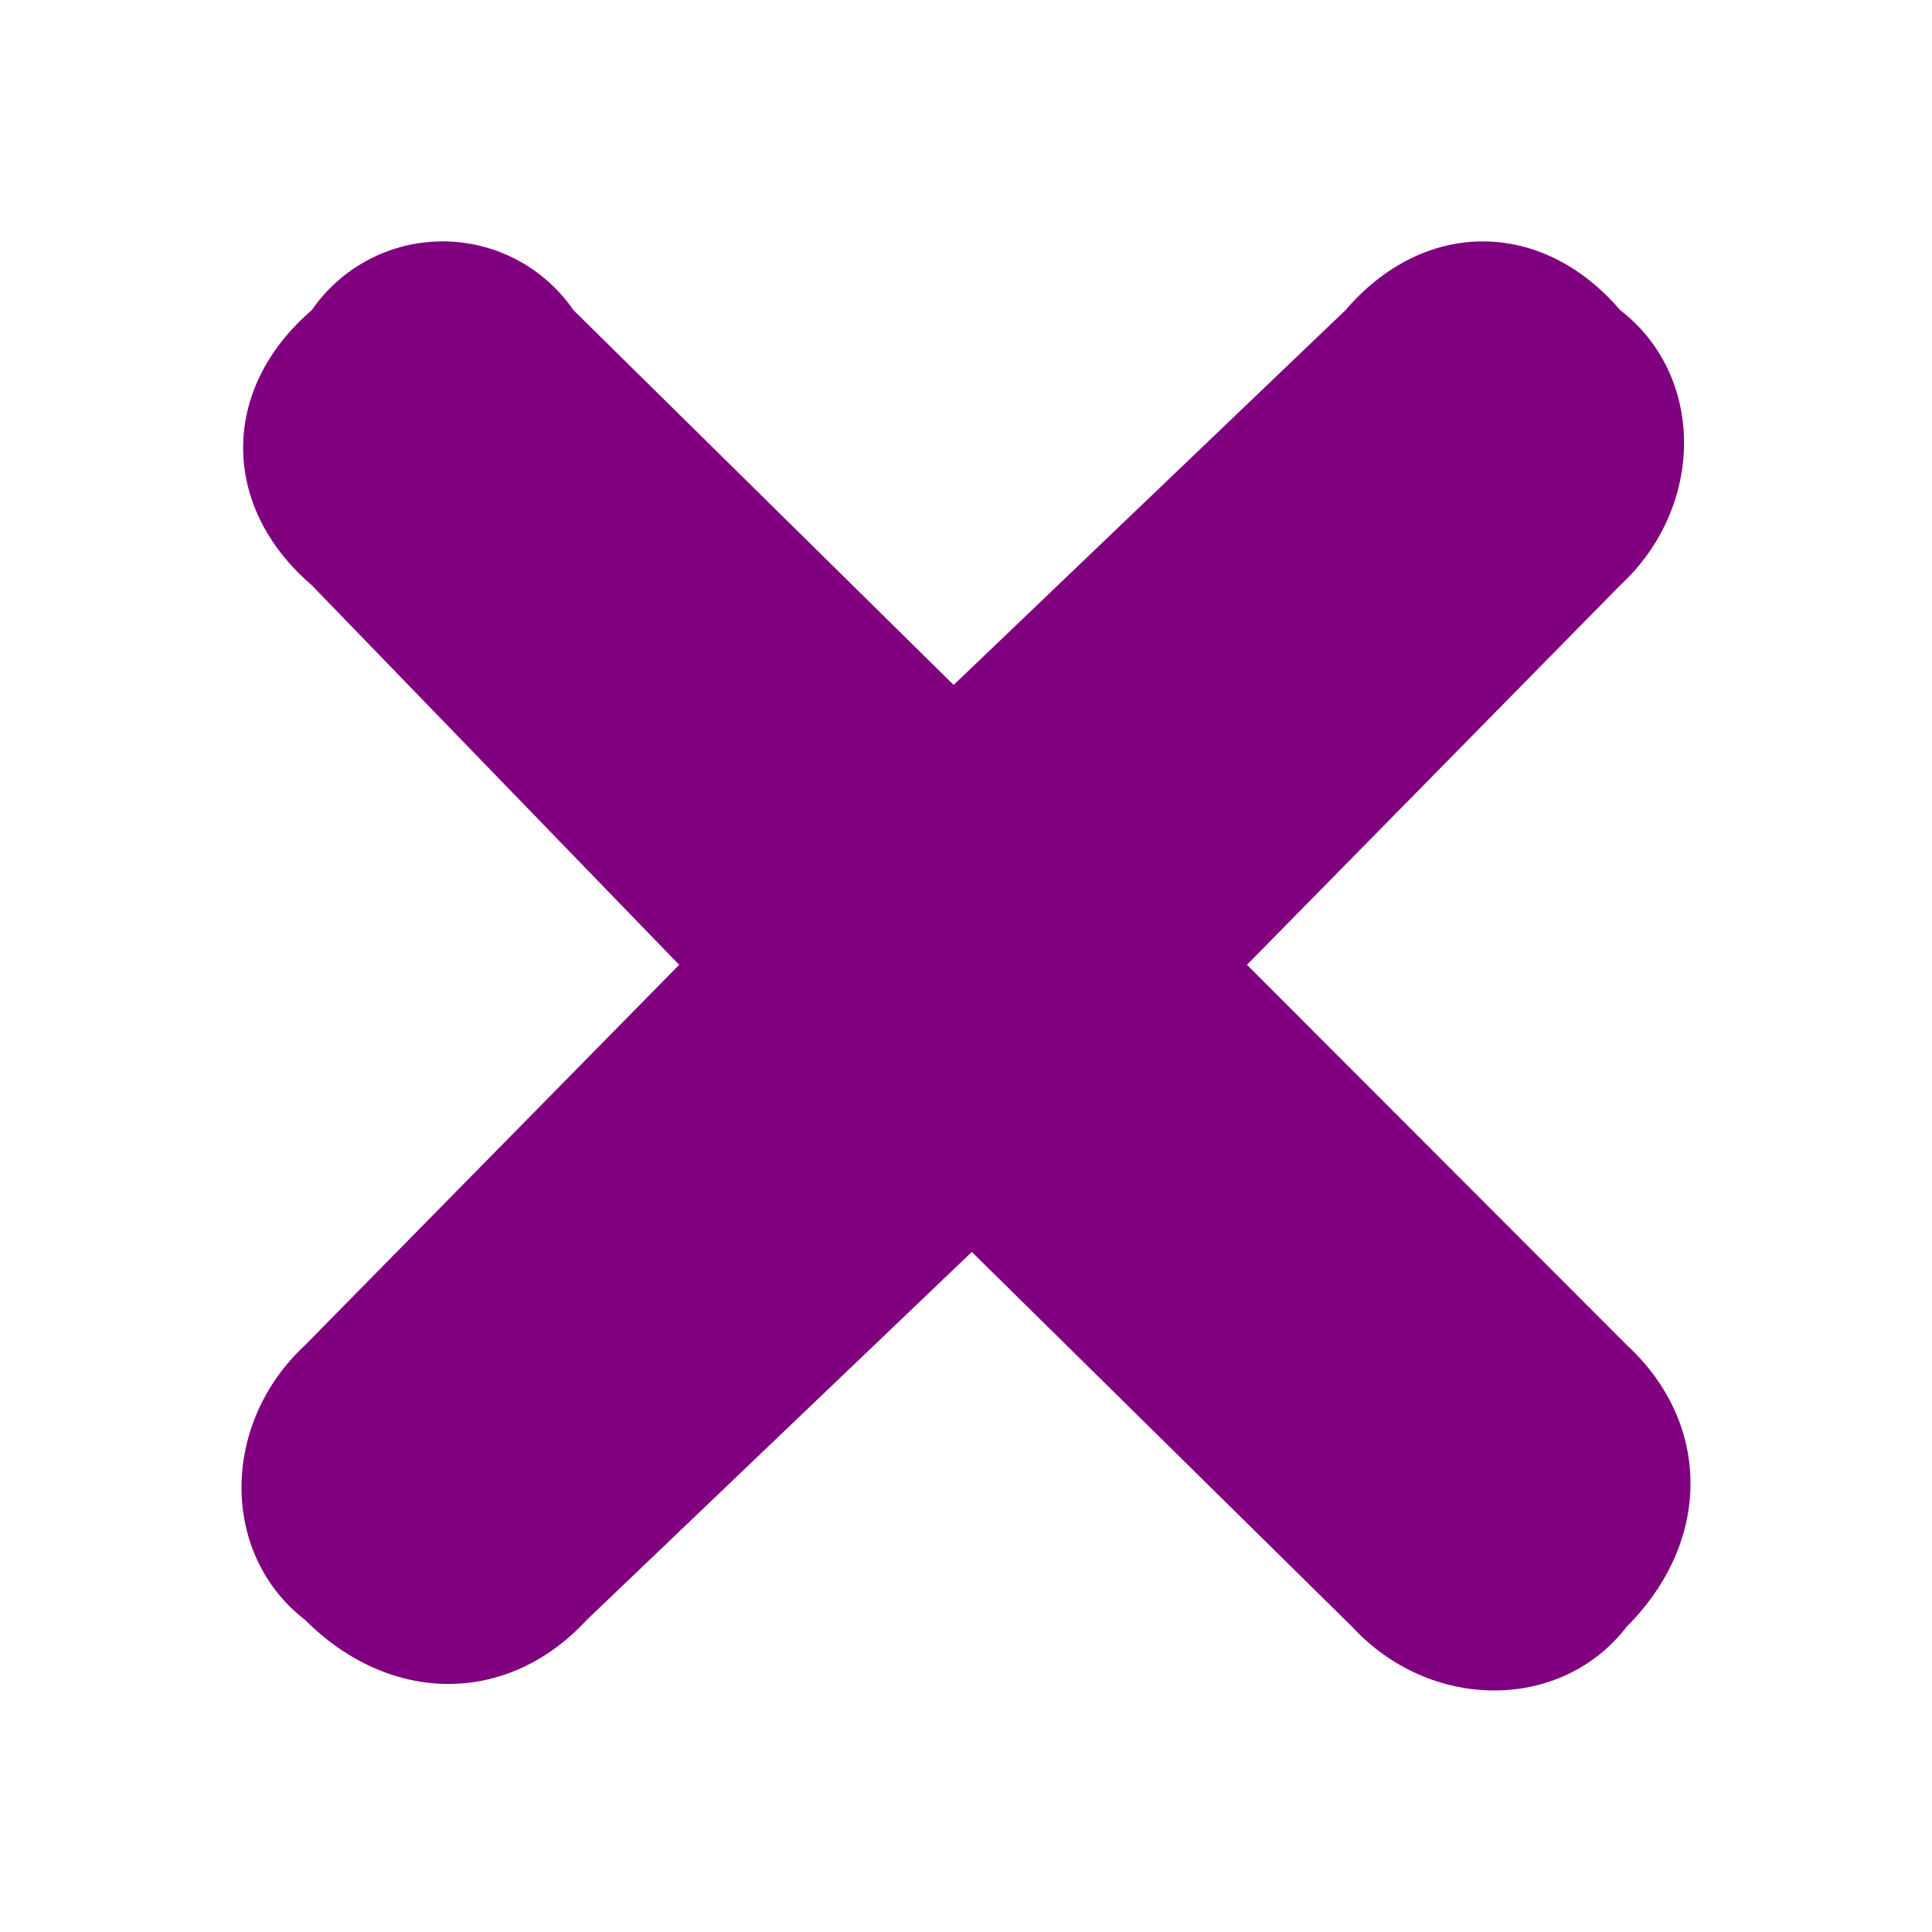
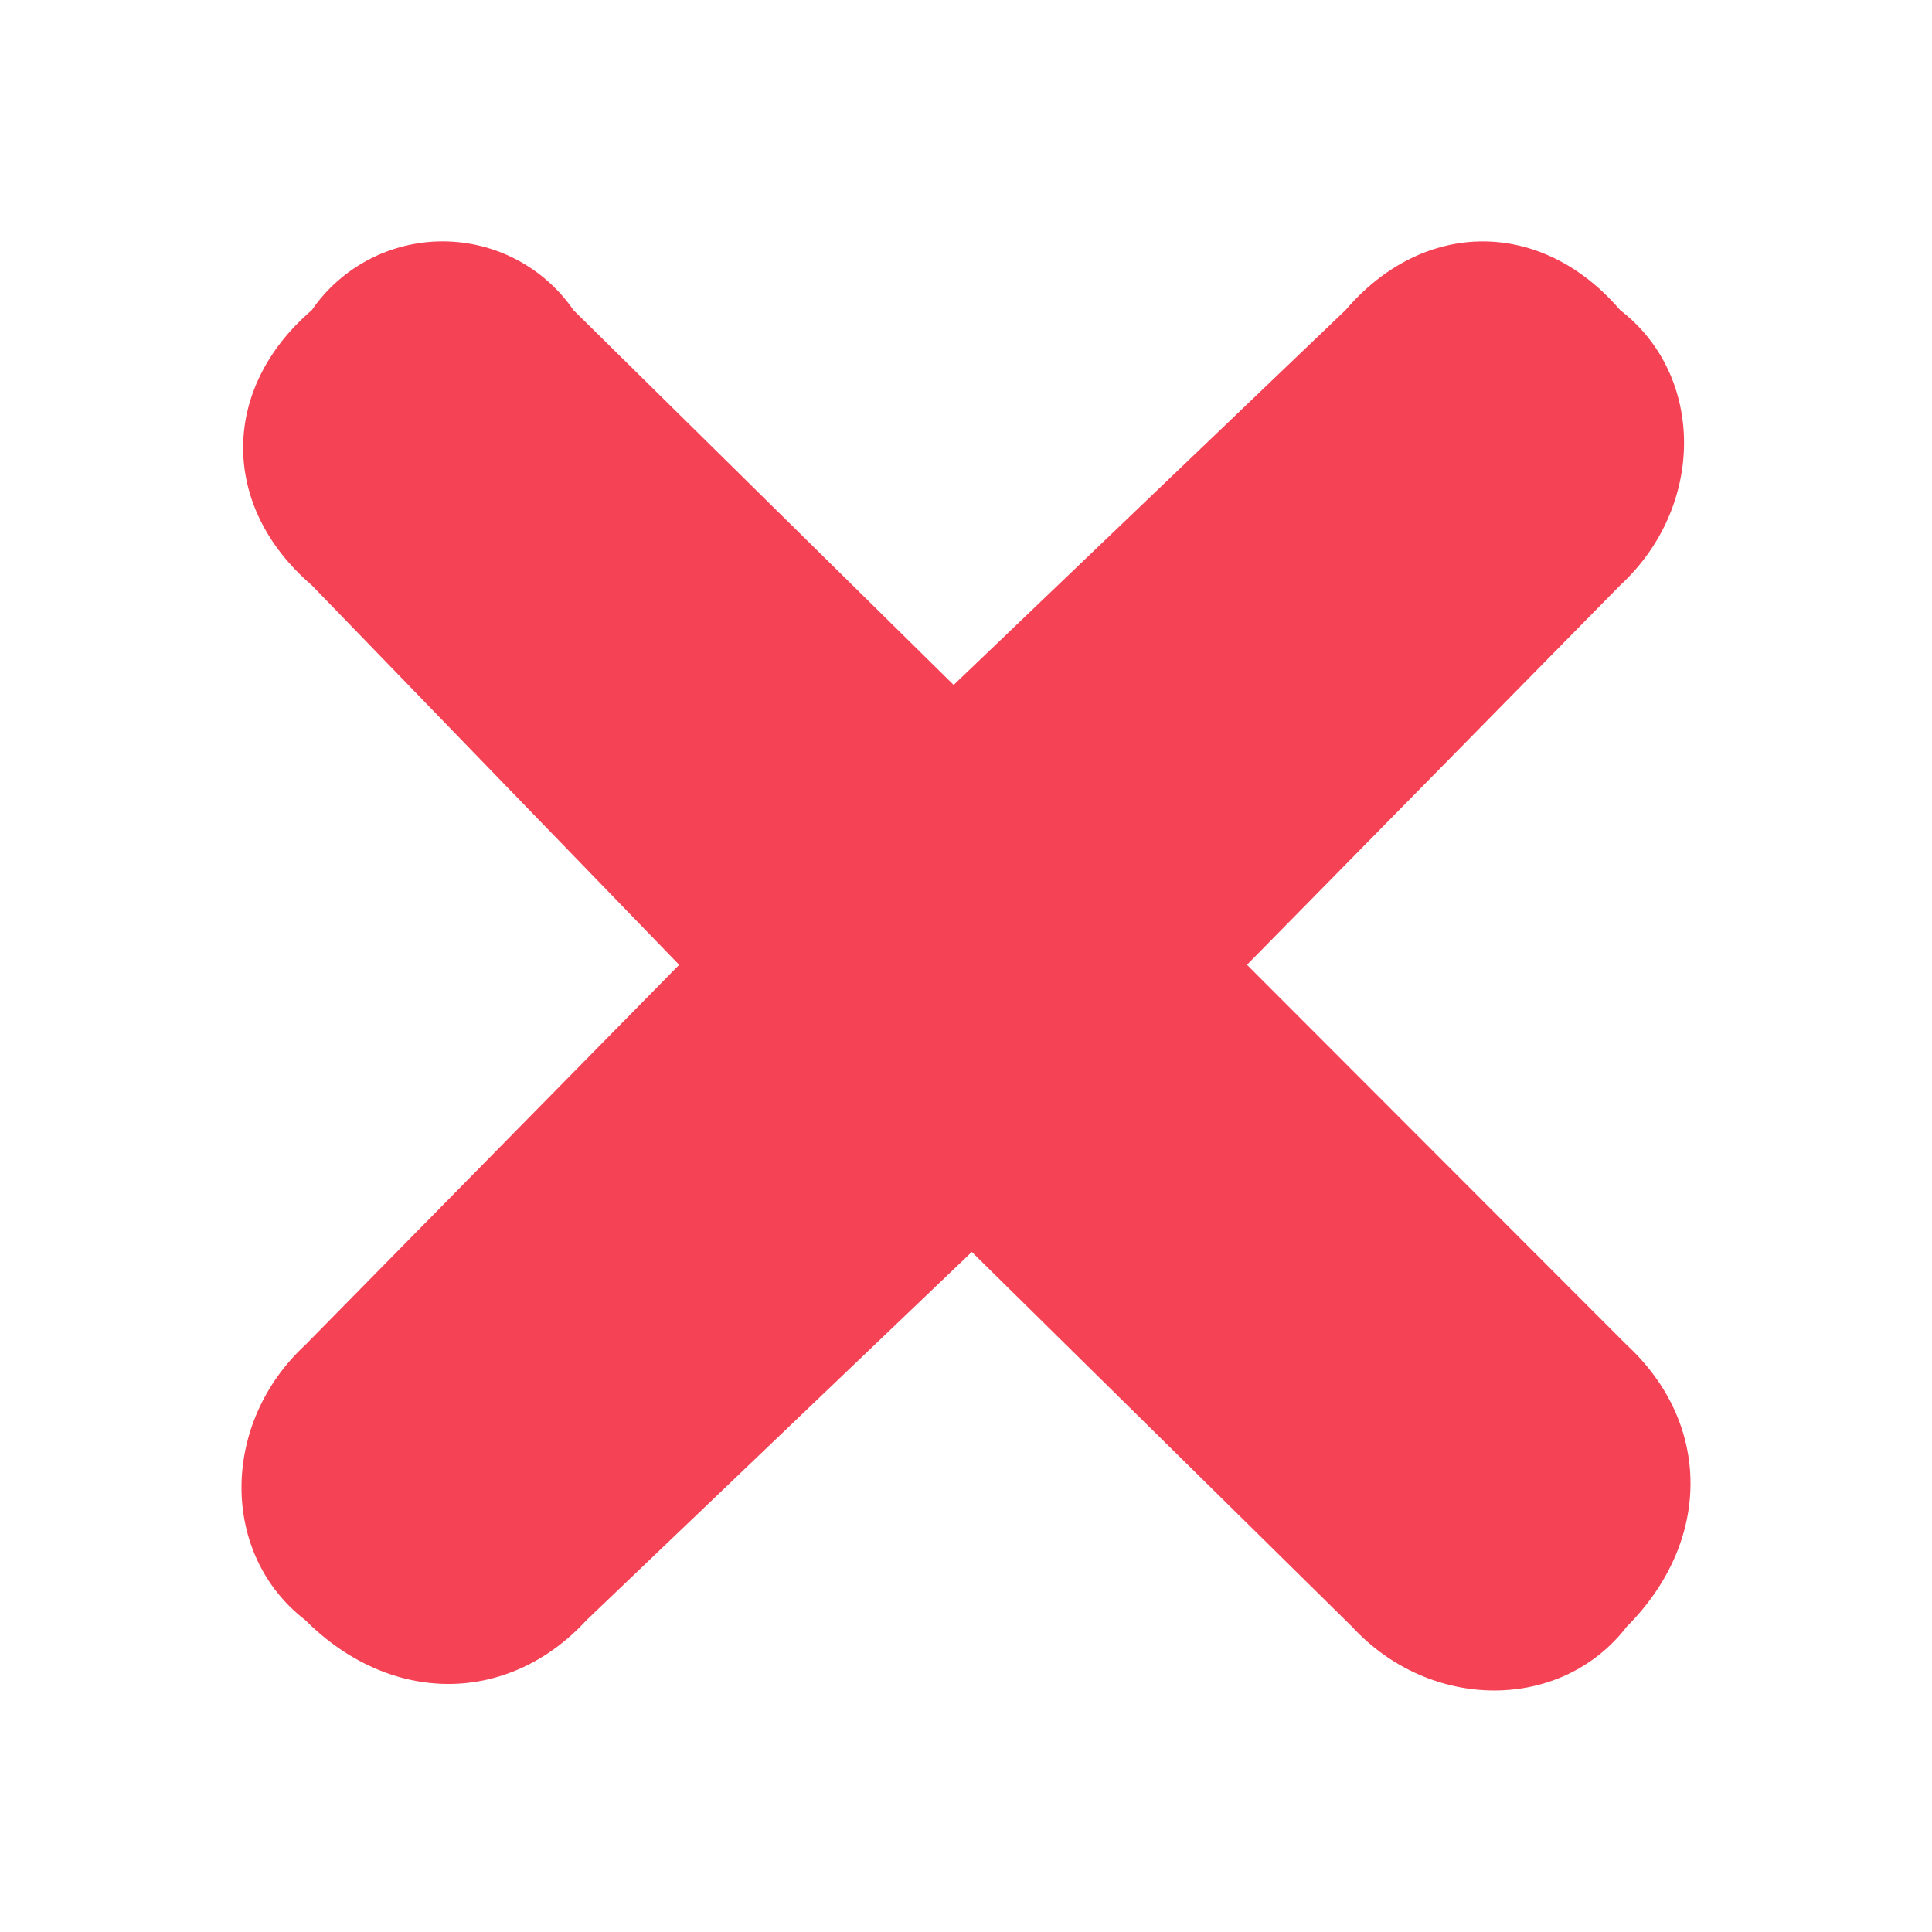
<svg viewBox="0 0 24 24" width="48px" height="48px" focusable="false" aria-hidden="true" role="presentation">
-   <path d="M14.926 12.56v-1.14l5.282 5.288c1.056.977 1.056 2.441 0 3.499-.813 1.057-2.438 1.057-3.413 0L11.512 15h1.138l-5.363 5.125c-.975 1.058-2.438 1.058-3.495 0-1.056-.813-1.056-2.44 0-3.417l5.201-5.288v1.14L3.873 7.27c-1.137-.976-1.137-2.44 0-3.417a1.973 1.973 0 0 1 3.251 0l5.282 5.207H11.27l5.444-5.207c.975-1.139 2.438-1.139 3.413 0 1.057.814 1.057 2.44 0 3.417l-5.2 5.288z" fill="purple" />
+   <path d="M14.926 12.56v-1.14l5.282 5.288c1.056.977 1.056 2.441 0 3.499-.813 1.057-2.438 1.057-3.413 0L11.512 15h1.138l-5.363 5.125c-.975 1.058-2.438 1.058-3.495 0-1.056-.813-1.056-2.44 0-3.417l5.201-5.288v1.14L3.873 7.27c-1.137-.976-1.137-2.44 0-3.417a1.973 1.973 0 0 1 3.251 0l5.282 5.207H11.27l5.444-5.207c.975-1.139 2.438-1.139 3.413 0 1.057.814 1.057 2.44 0 3.417l-5.2 5.288z" fill="#f54254" />
</svg>
